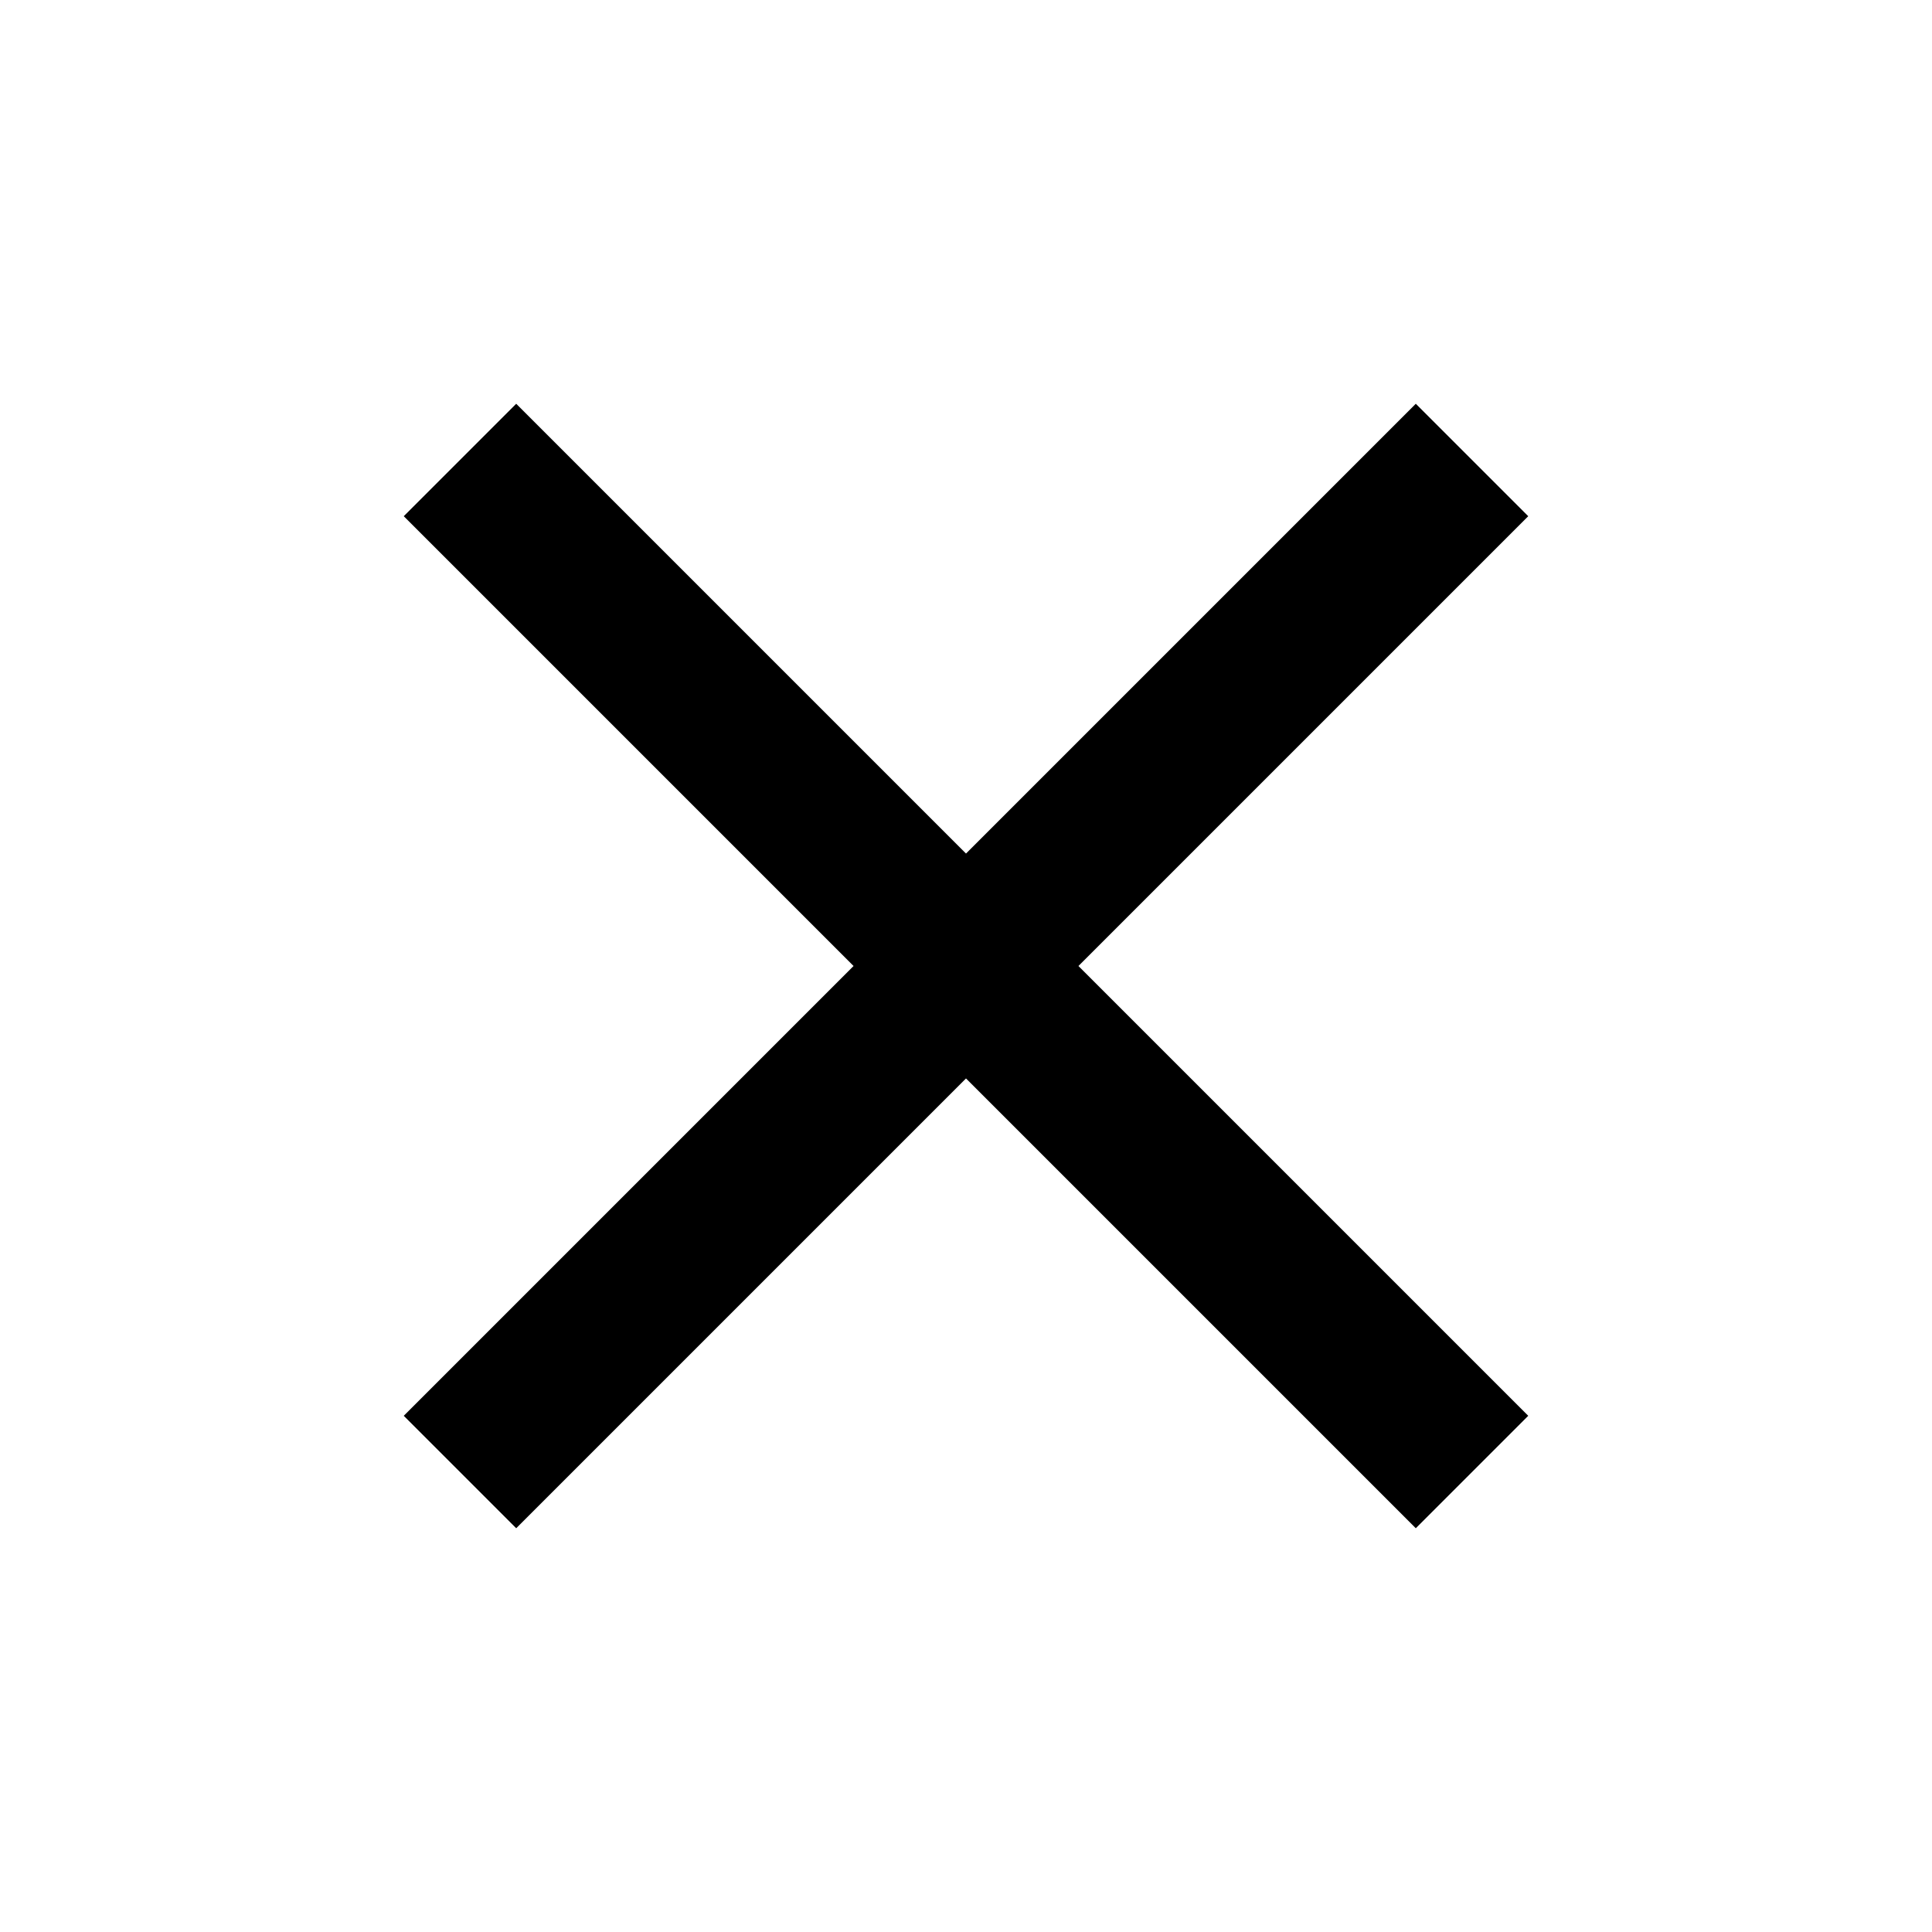
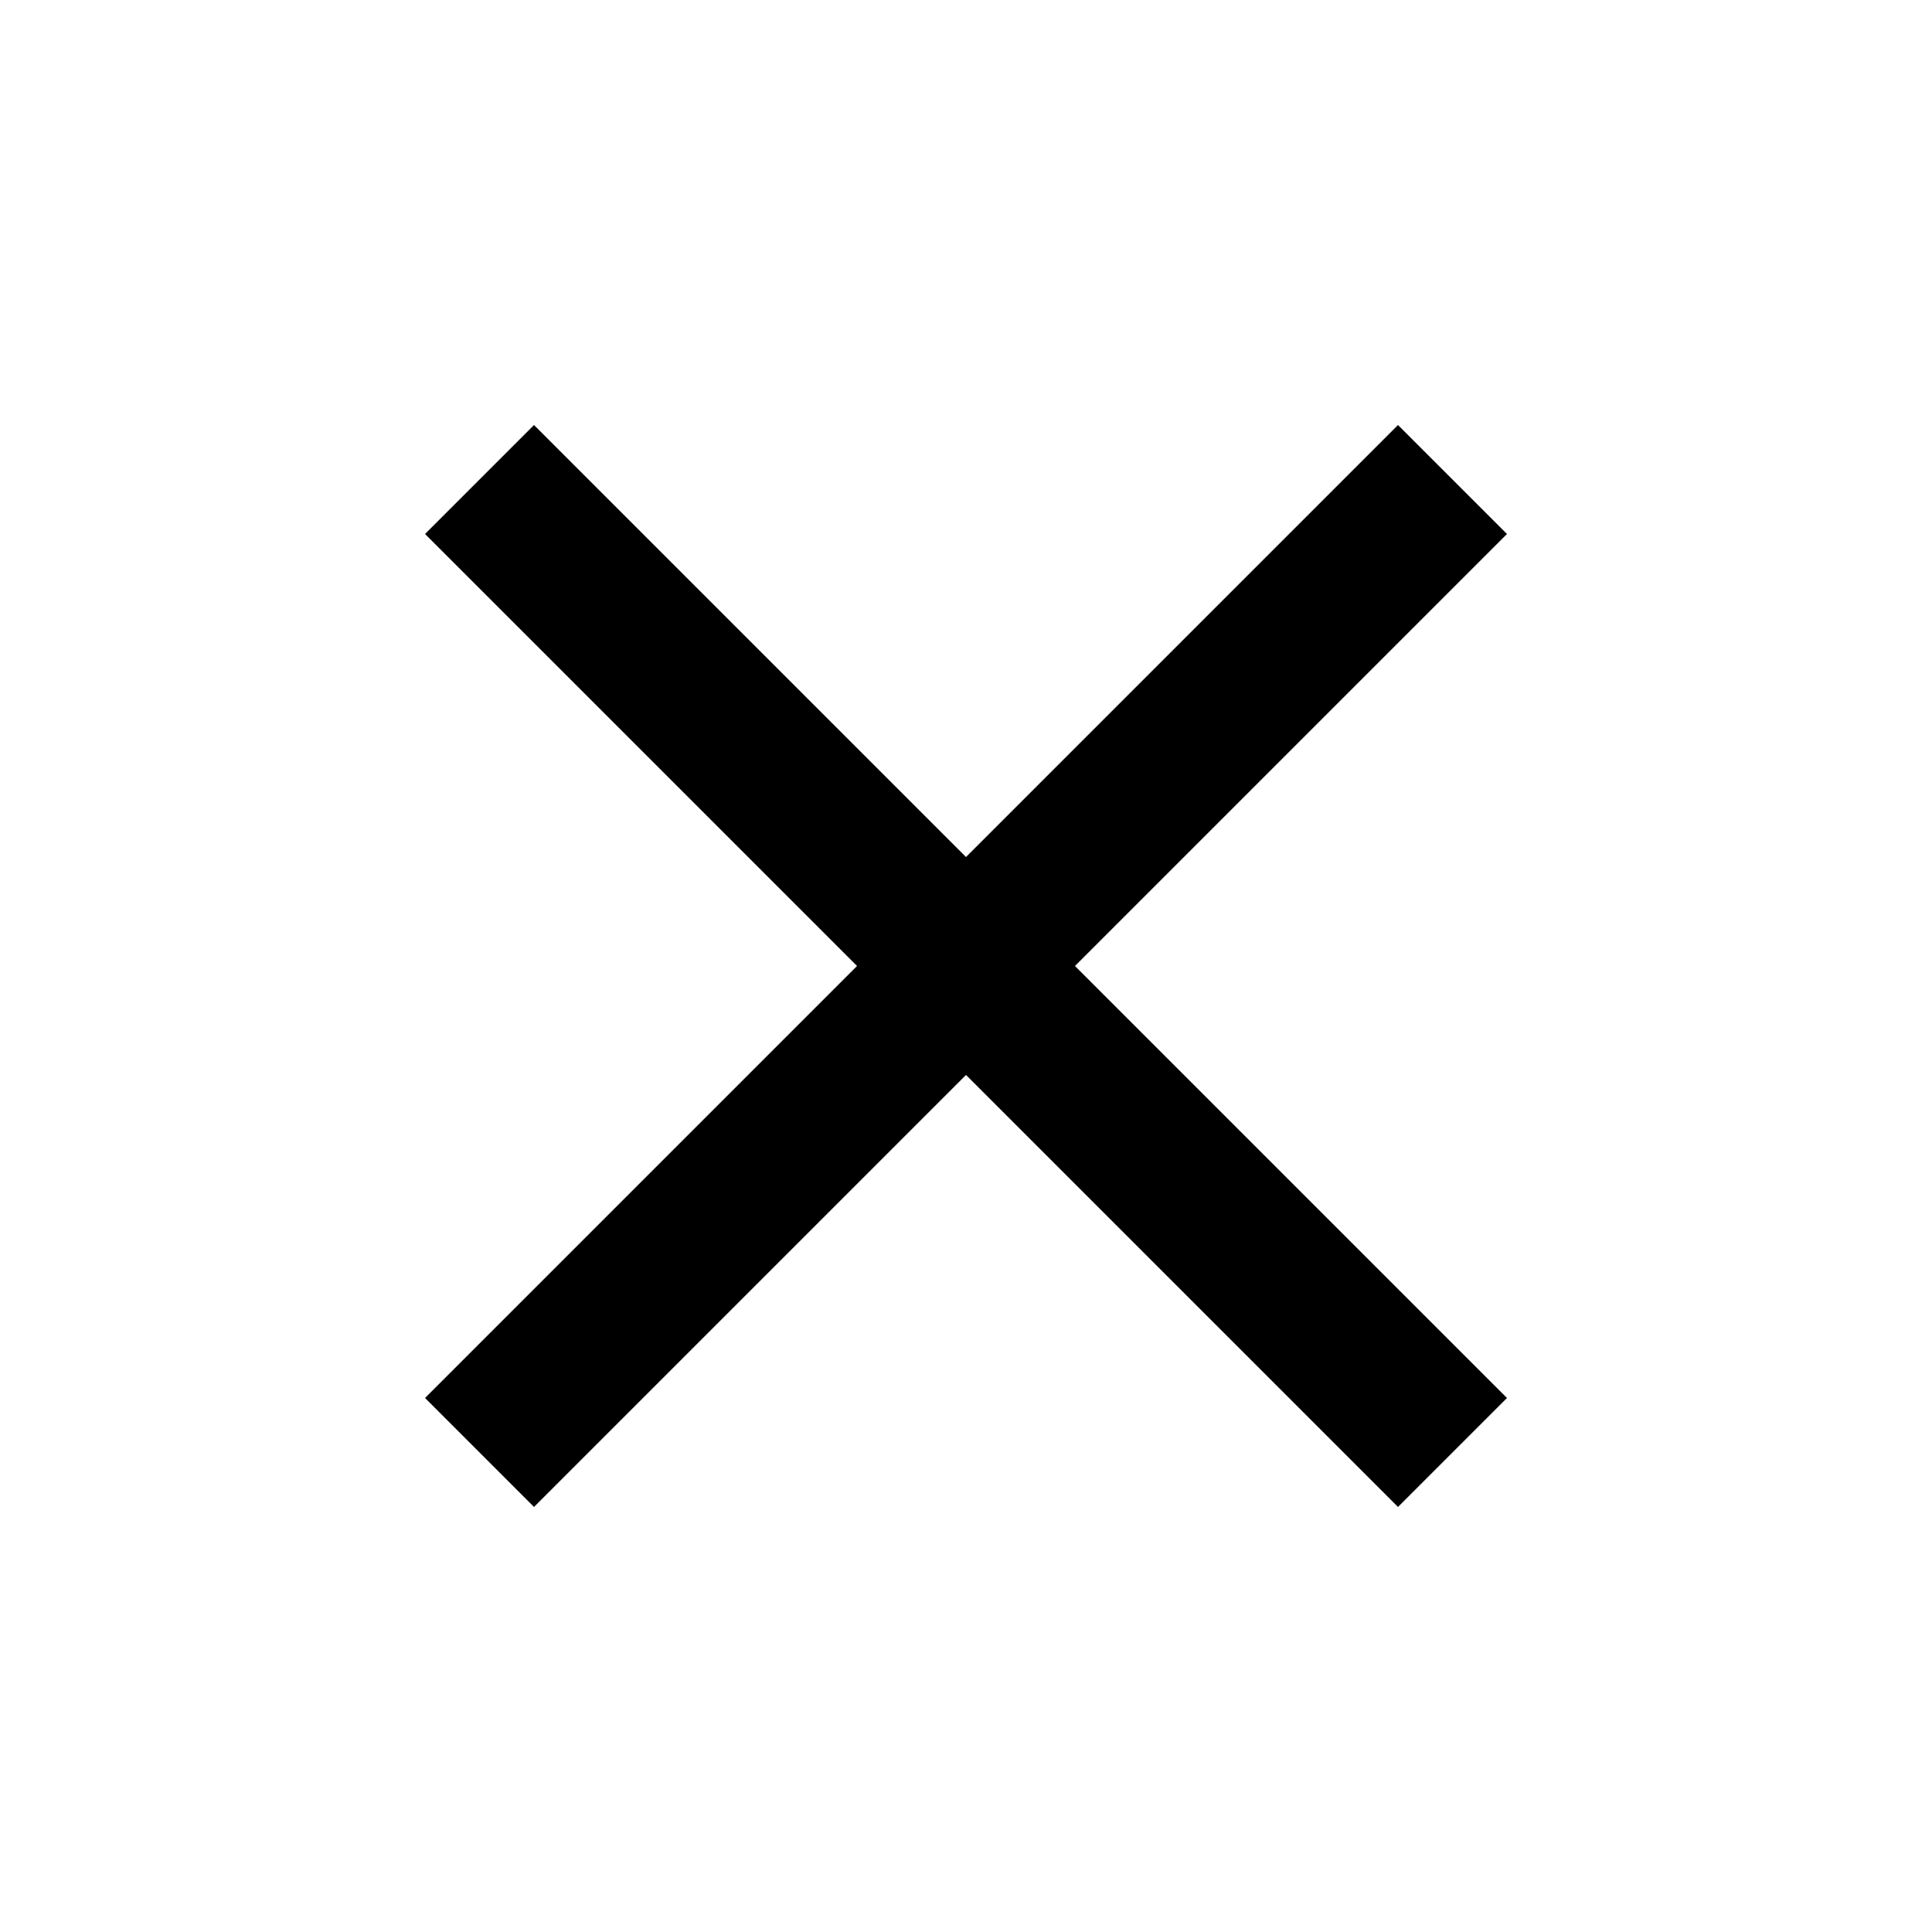
- <svg xmlns="http://www.w3.org/2000/svg" title="Close Search" version="1.1" id="Layer_1" x="0px" y="0px" viewBox="0 0 512 512" enable-background="new 0 0 512 512" xml:space="preserve">
-   <g id="Icon_5_">
-     <g>
-       <polygon points="405,136.798 375.202,107 256,226.202 136.798,107 107,136.798 226.202,256 107,375.202 136.798,405 256,285.798             375.202,405 405,375.202 285.798,256   " />
-     </g>
-   </g>
+ <svg xmlns="http://www.w3.org/2000/svg" width="24" height="24" viewBox="0 0 25 24" fill="none">
+   <path d="M19.5 6.41L18.09 5L12.5 10.59L6.91 5L5.5 6.41L11.09 12L5.5 17.59L6.91 19L12.5 13.41L18.09 19L19.5 17.59L13.91 12L19.5 6.41Z" fill="currentColor" />
</svg>
